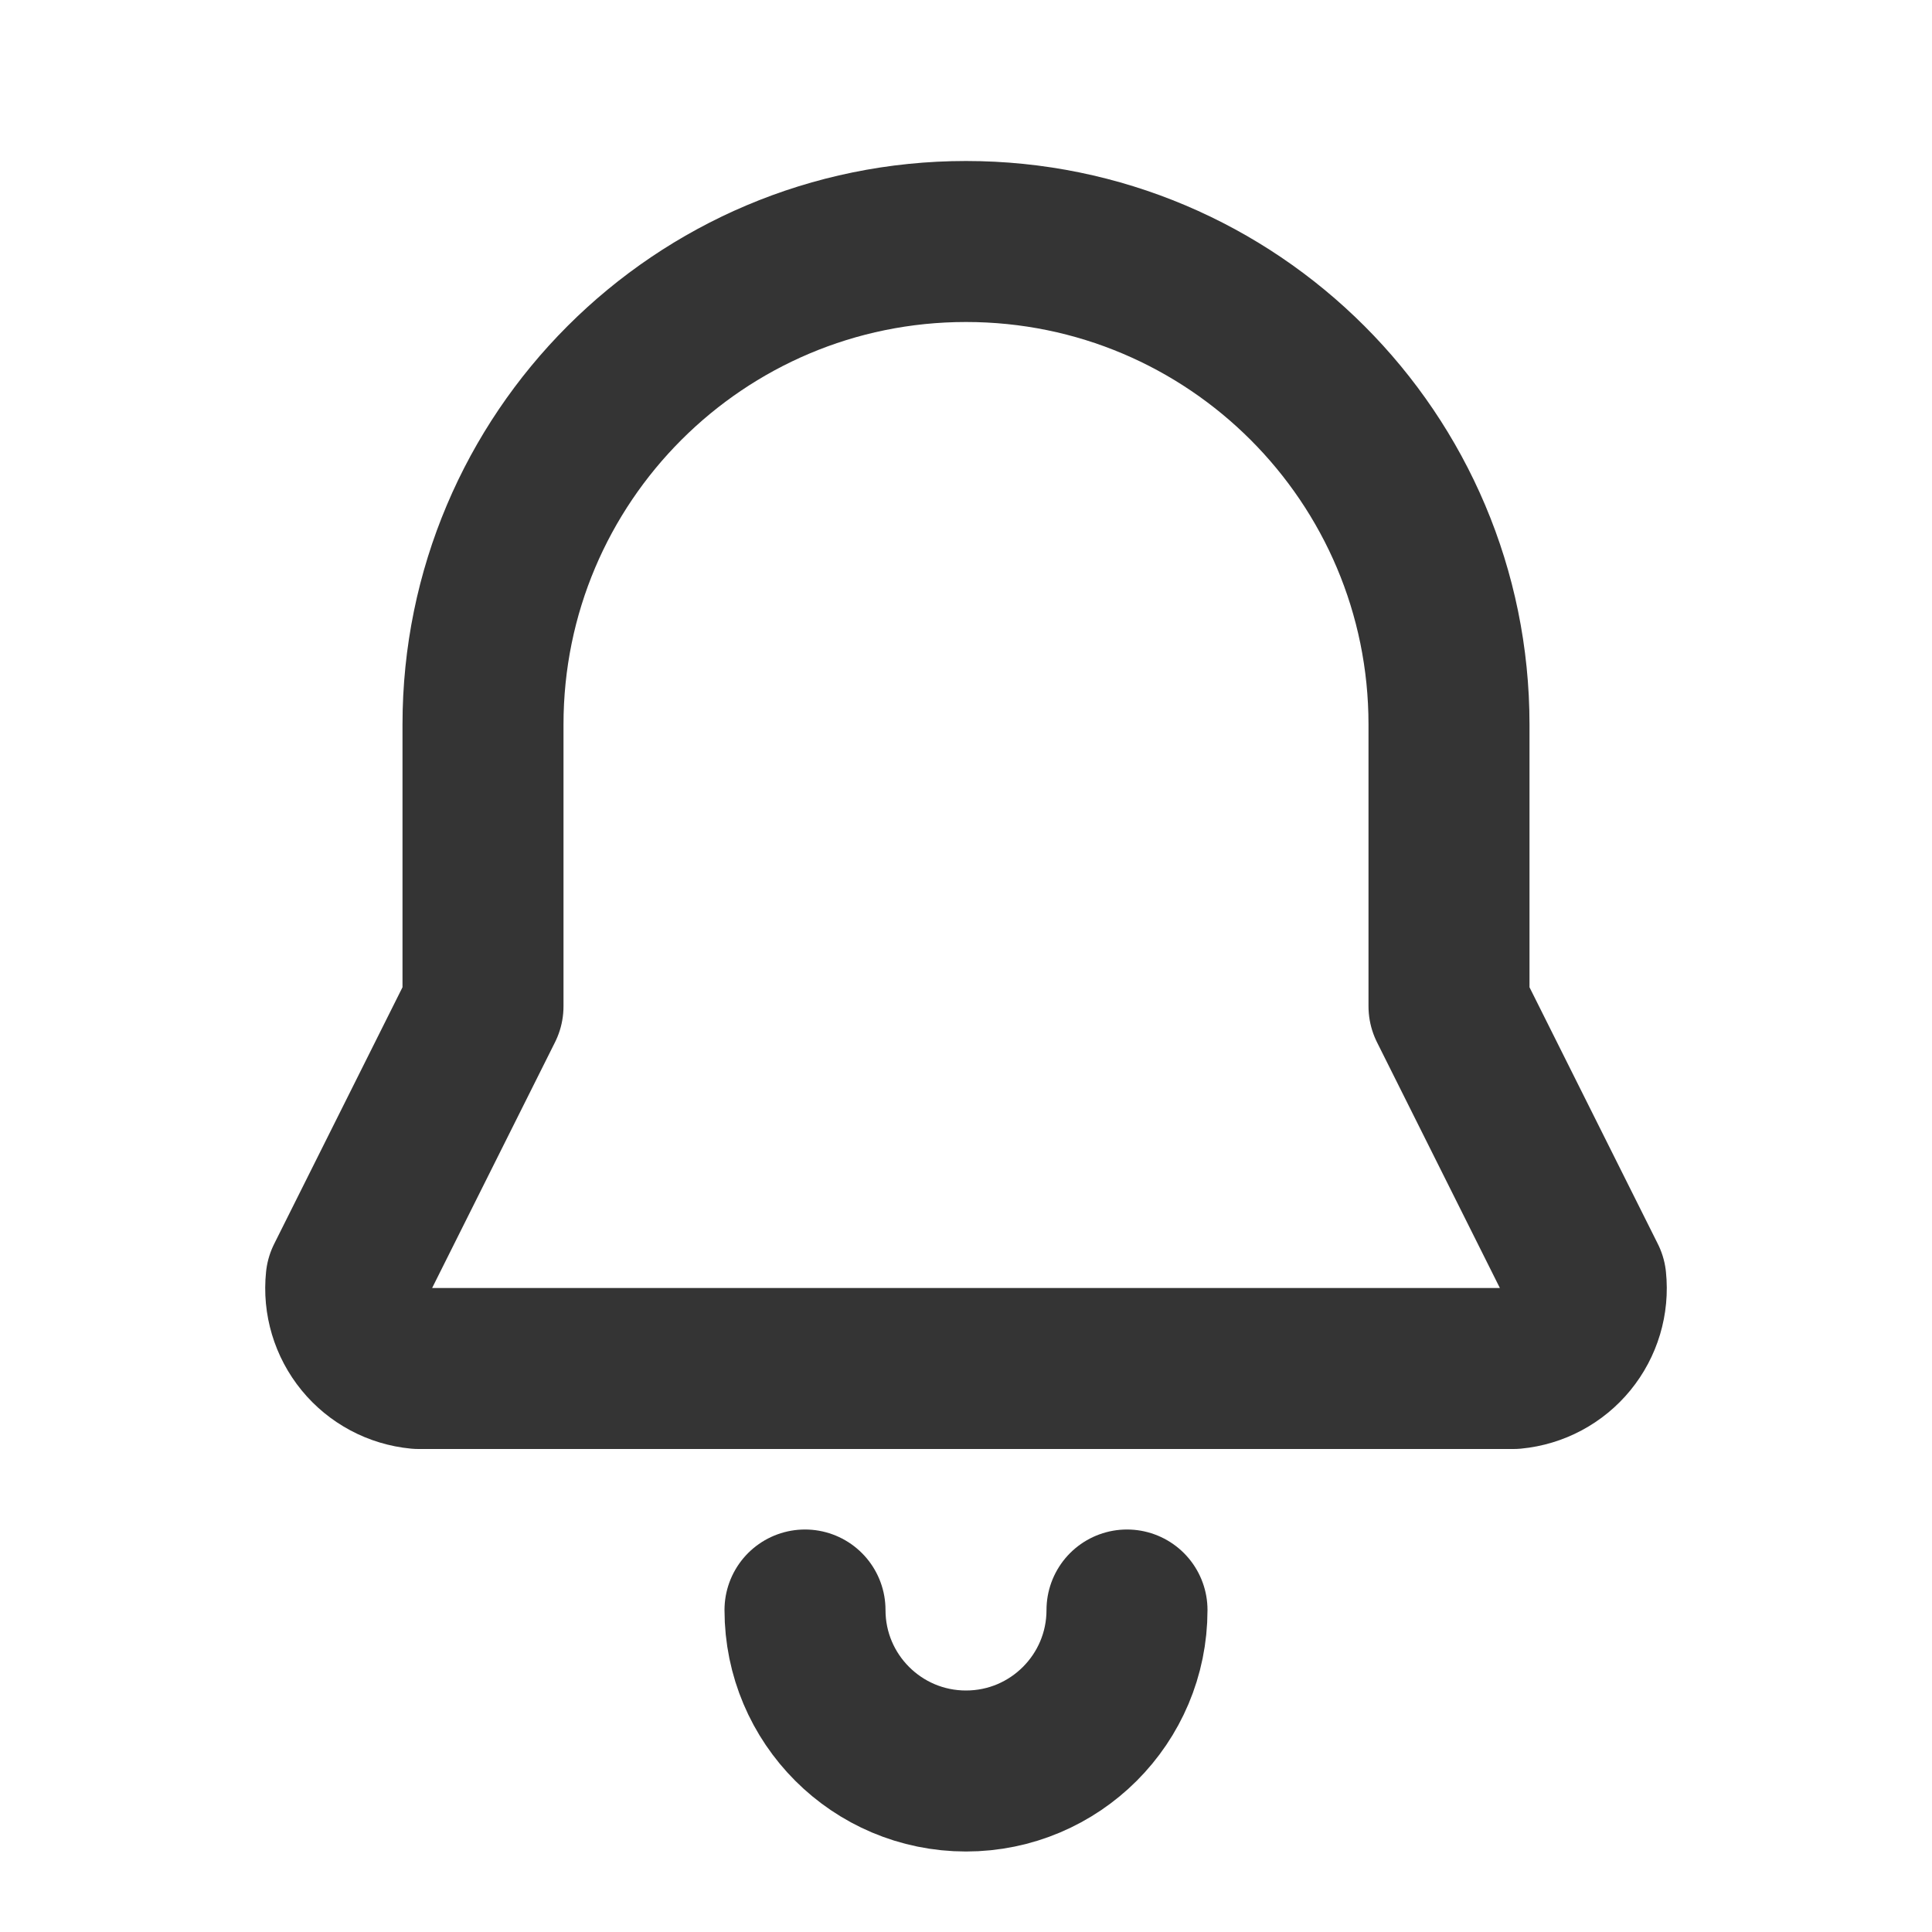
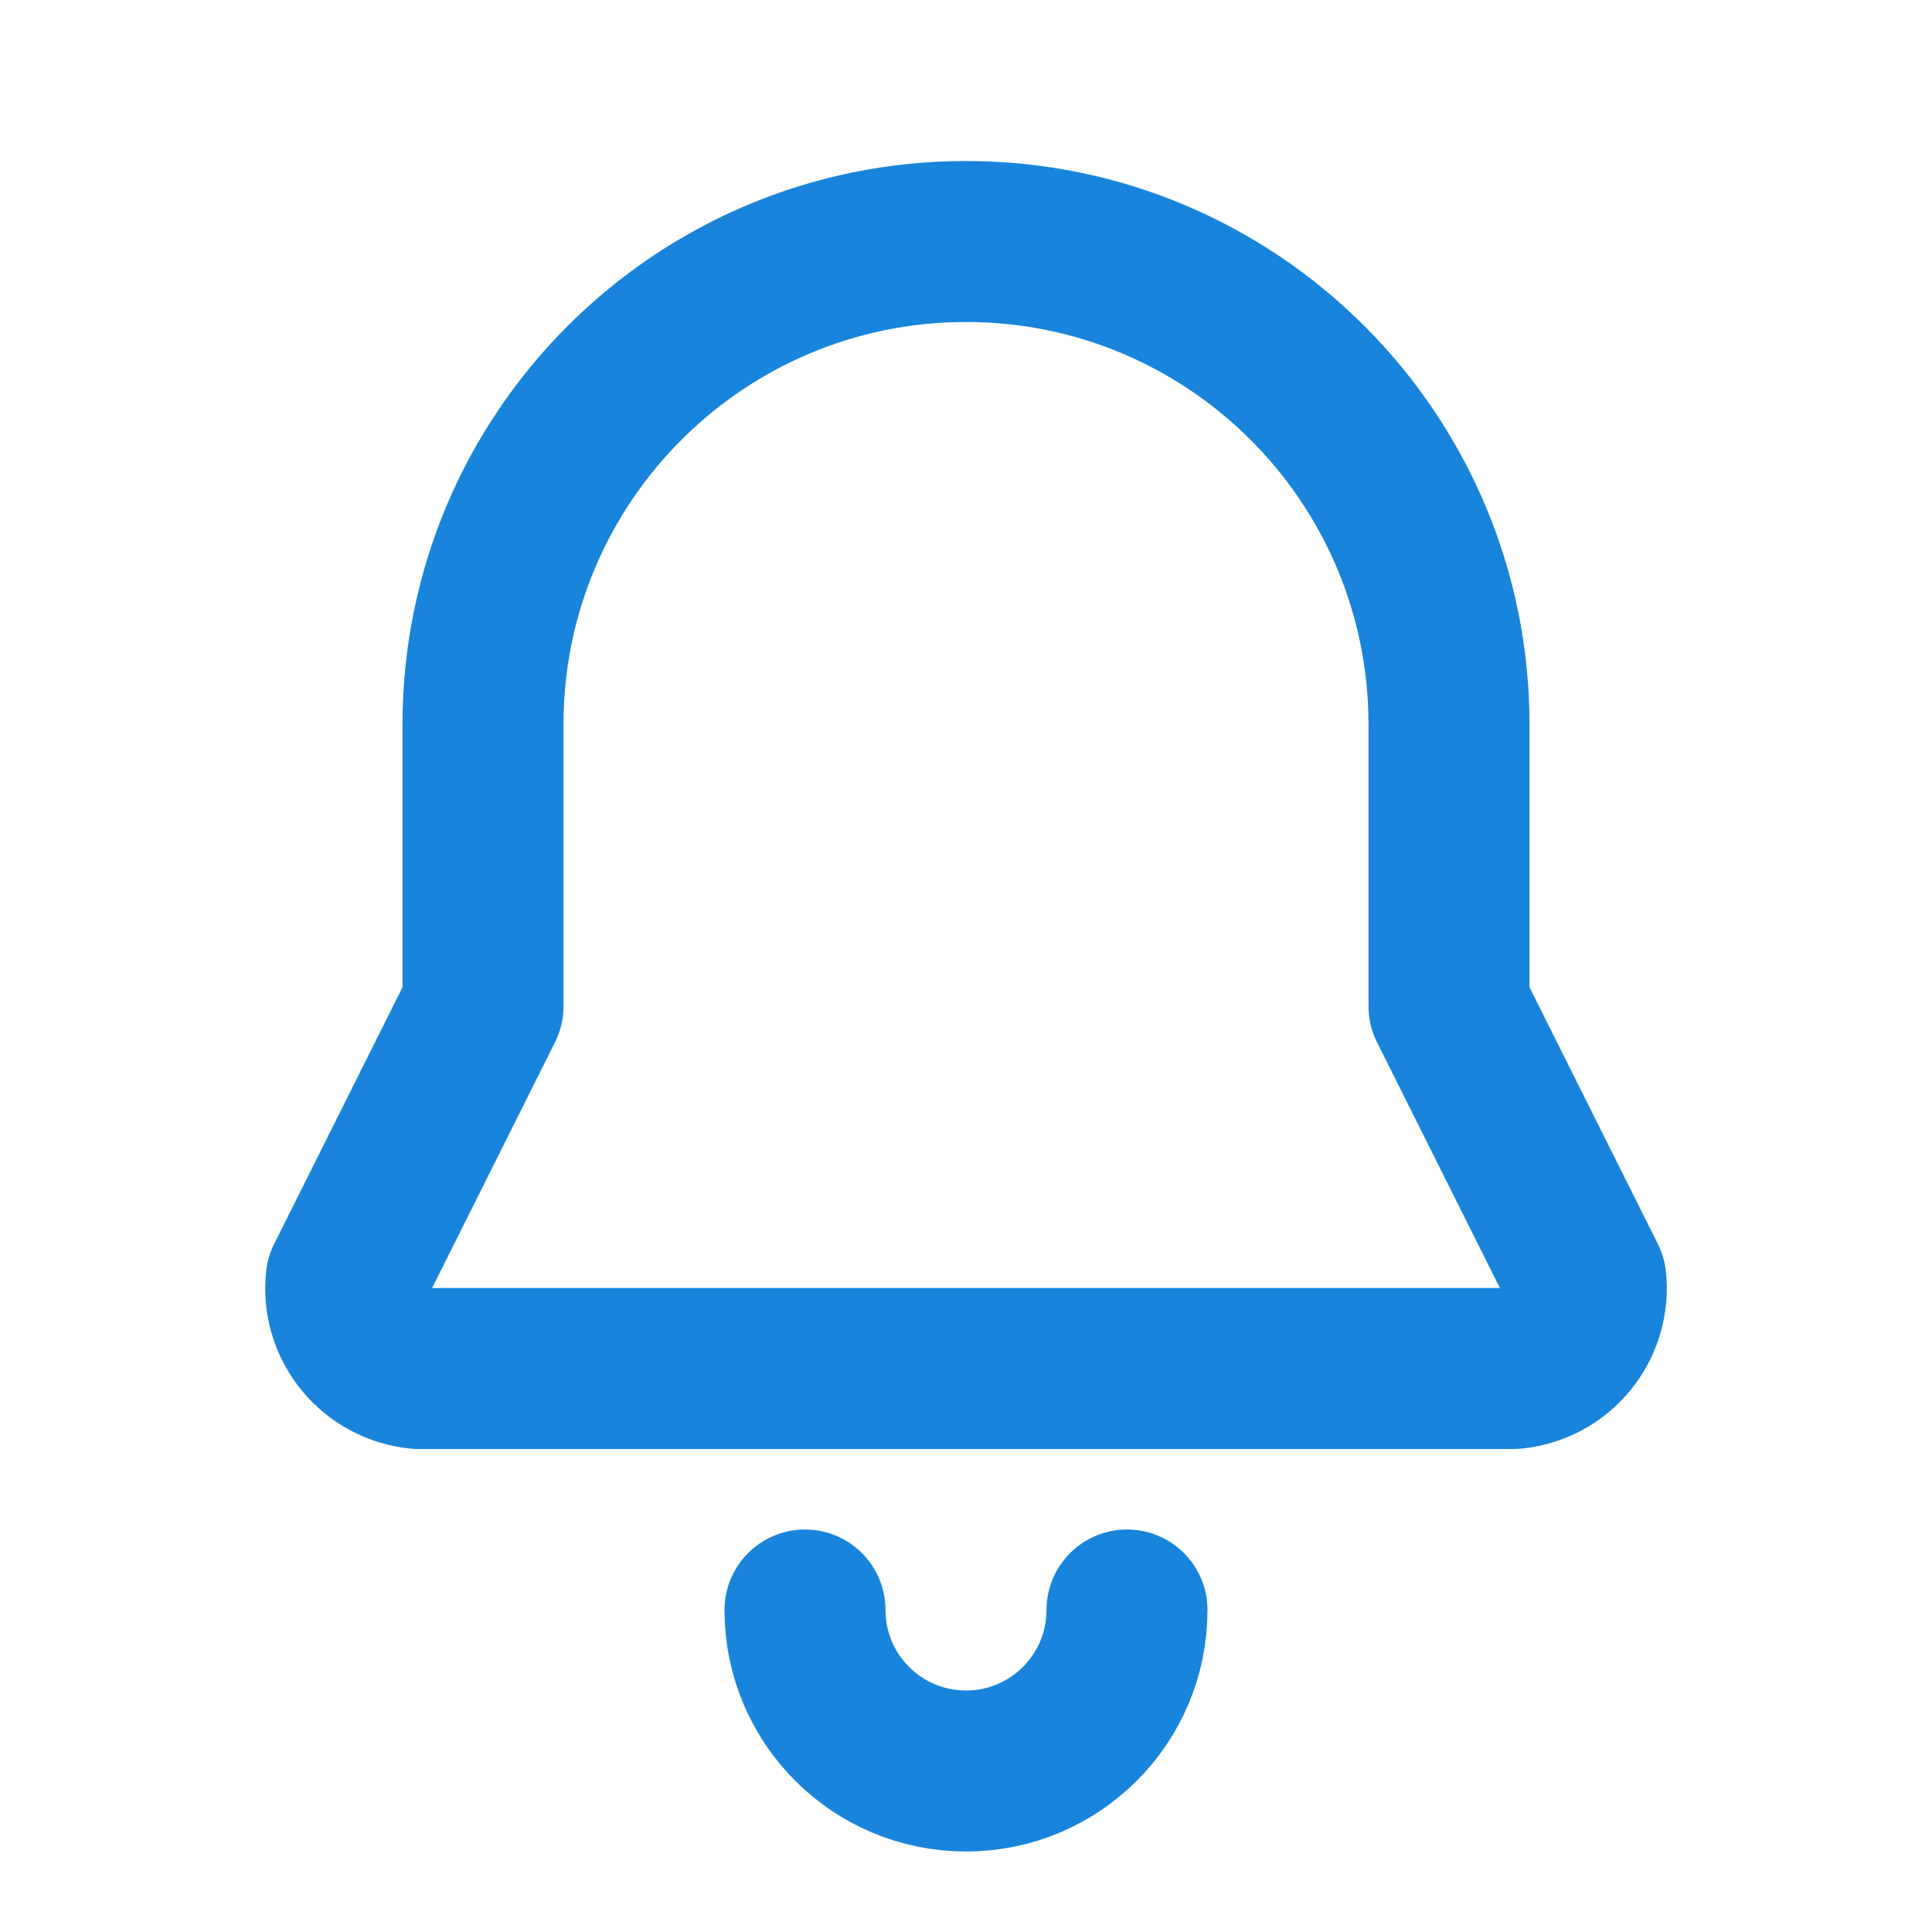
<svg xmlns="http://www.w3.org/2000/svg" width="24" height="24" viewBox="0 0 24 24" fill="none">
-   <path d="M12 3a6 6 0 0 0-6 6v3.5l-1.7 3.4A1 1 0 0 0 5.2 17h13.6a1 1 0 0 0 .9-1.1L18 12.5V9a6 6 0 0 0-6-6Z" stroke="#343434" stroke-width="2" stroke-linecap="round" stroke-linejoin="round" />
-   <path d="M10 20a2 2 0 0 0 4 0" stroke="#343434" stroke-width="2" stroke-linecap="round" />
+   <path d="M12 3a6 6 0 0 0-6 6v3.5l-1.7 3.4A1 1 0 0 0 5.2 17h13.6a1 1 0 0 0 .9-1.1L18 12.5V9a6 6 0 0 0-6-6Z" stroke="#1884DC" stroke-width="2" stroke-linecap="round" stroke-linejoin="round" />
+   <path d="M10 20a2 2 0 0 0 4 0" stroke="#1884DC" stroke-width="2" stroke-linecap="round" />
</svg>
